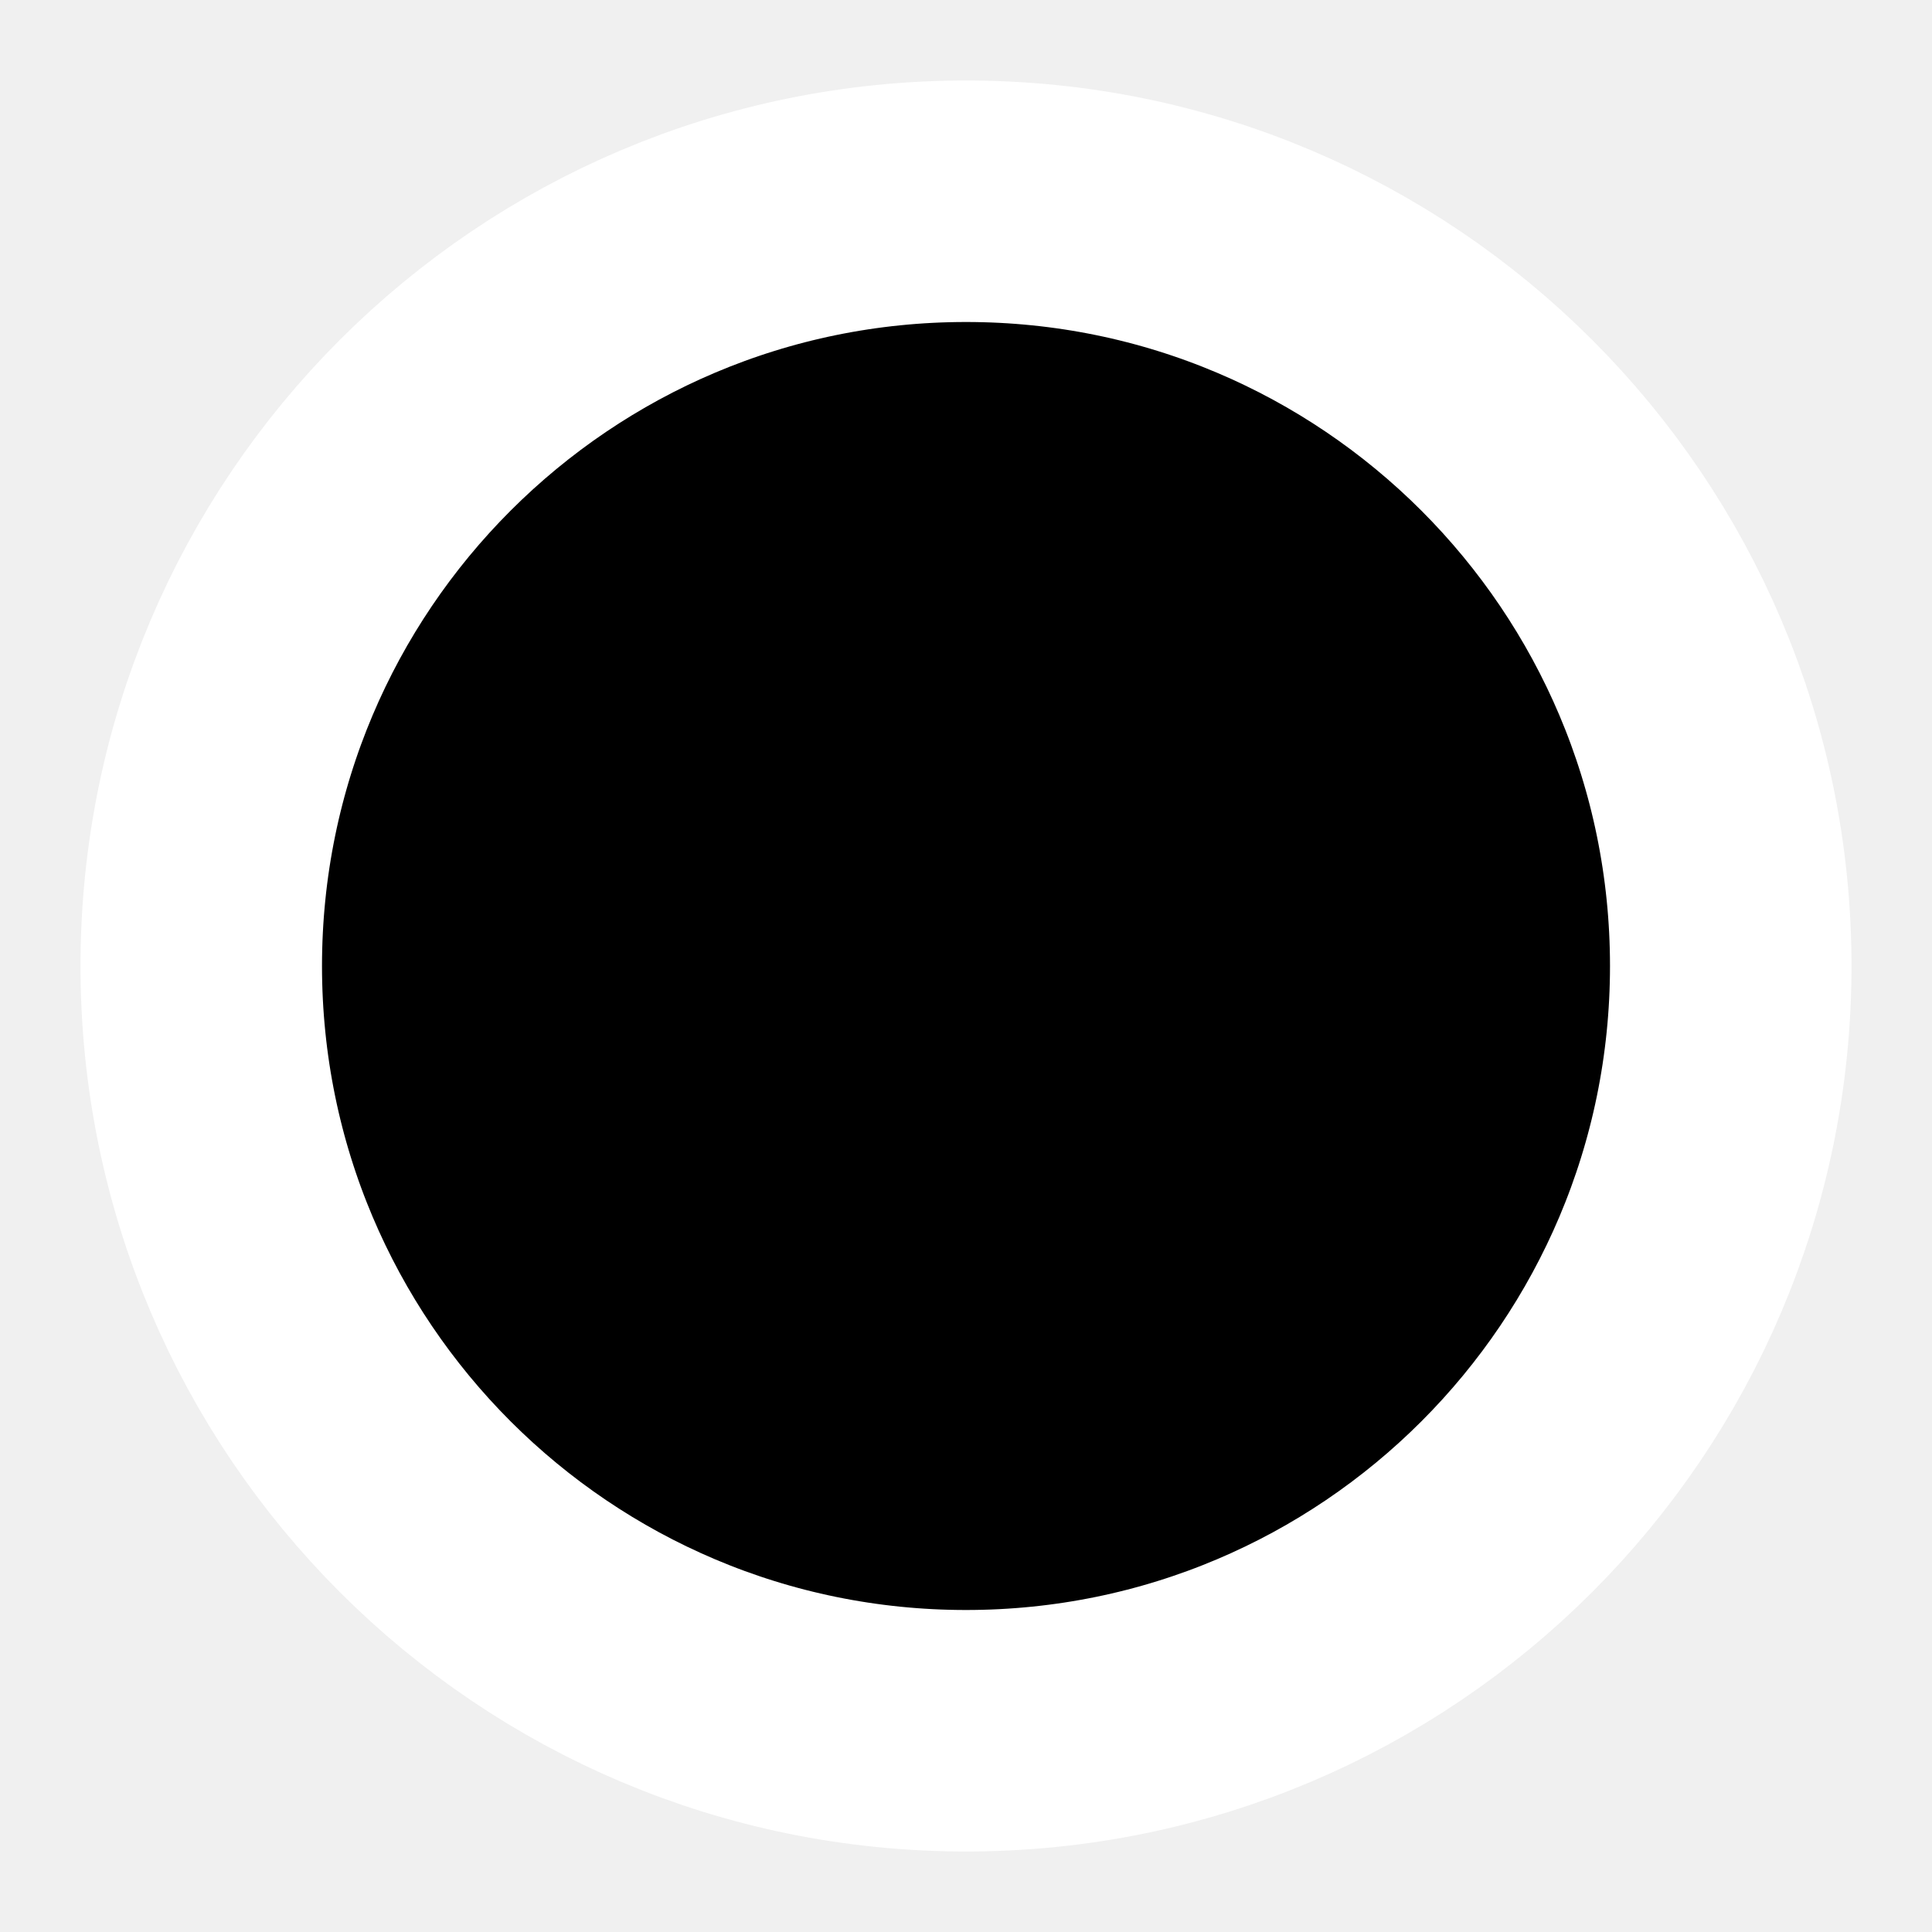
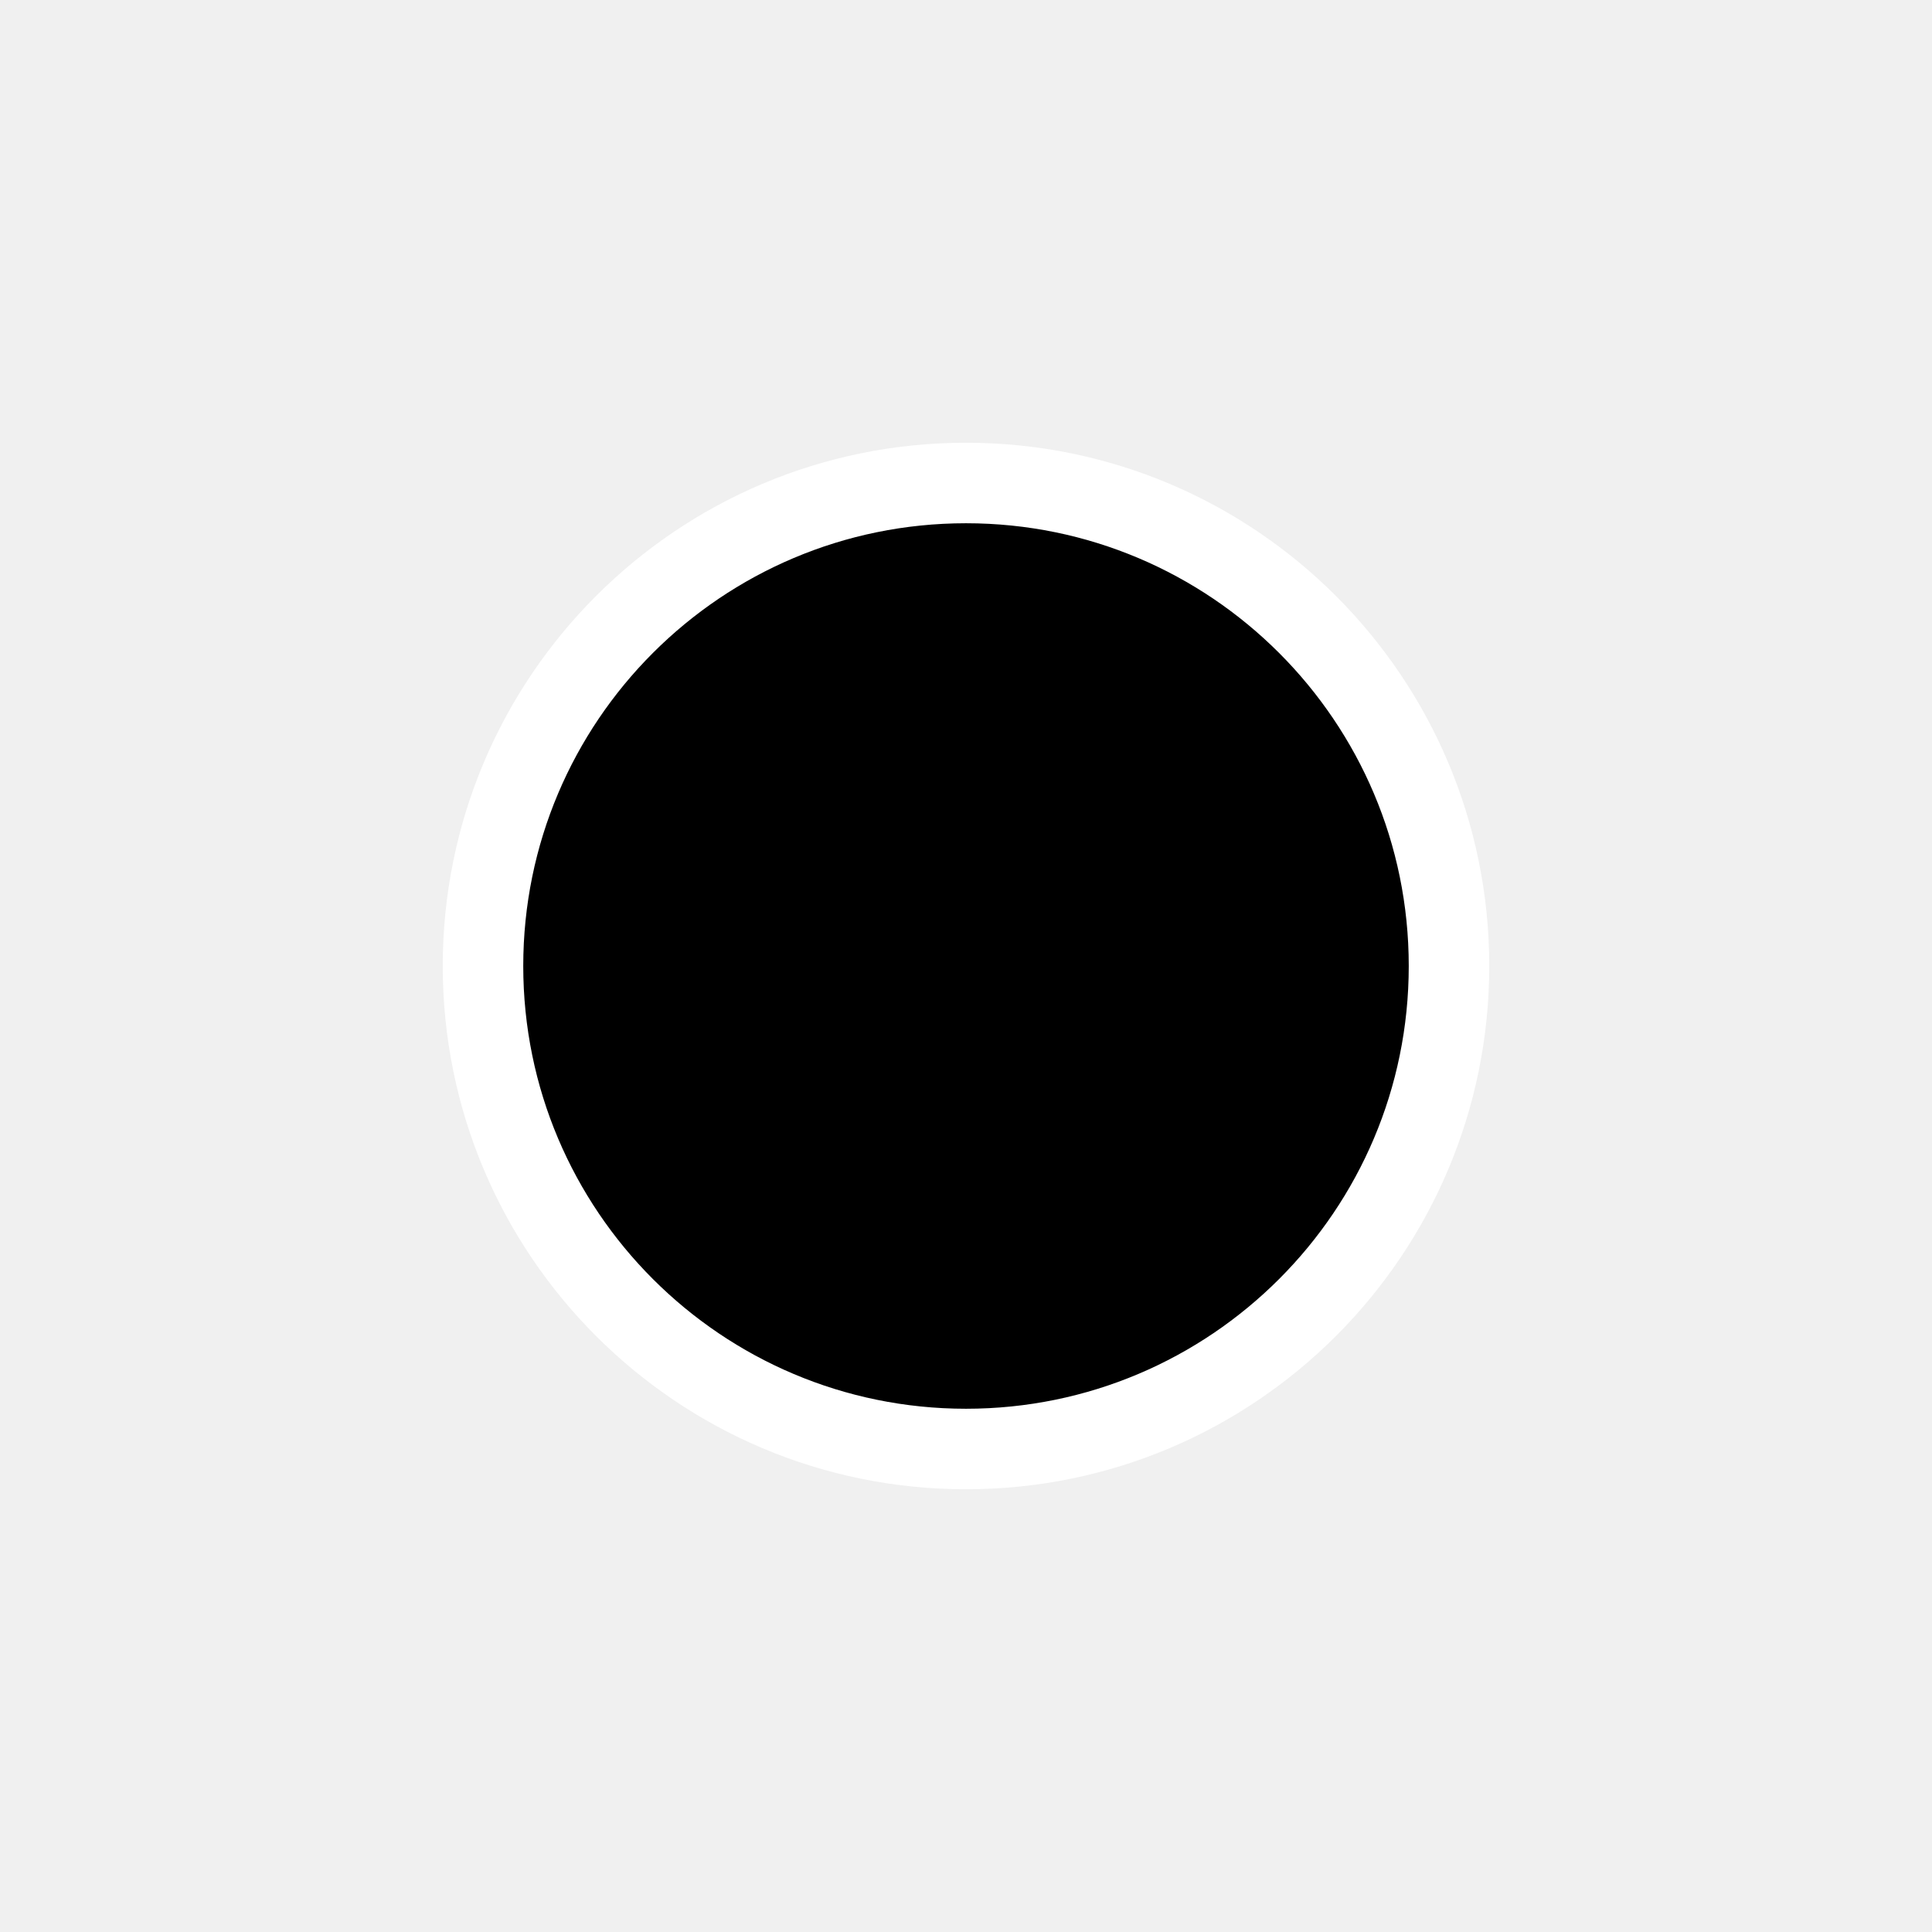
- <svg xmlns="http://www.w3.org/2000/svg" version="1.1" id="Capa_2" x="0px" y="0px" viewBox="0 0 24 24" style="enable-background:new 0 0 24 24;" xml:space="preserve">
-   <style type="text/css">
- 	.st0{stroke:#FFFFFF;stroke-width:3;stroke-miterlimit:10;}
- </style>
-   <circle class="st0" cx="12" cy="12" r="9.5" />
+ <svg xmlns="http://www.w3.org/2000/svg" version="1.1" id="Capa_2" x="0px" y="0px" width="24px" height="24px" viewBox="488 488 24 24" enable-background="new 488 488 24 24" xml:space="preserve">
+   <circle stroke="#FFFFFF" stroke-miterlimit="10" cx="500" cy="500" r="6" />
</svg>
